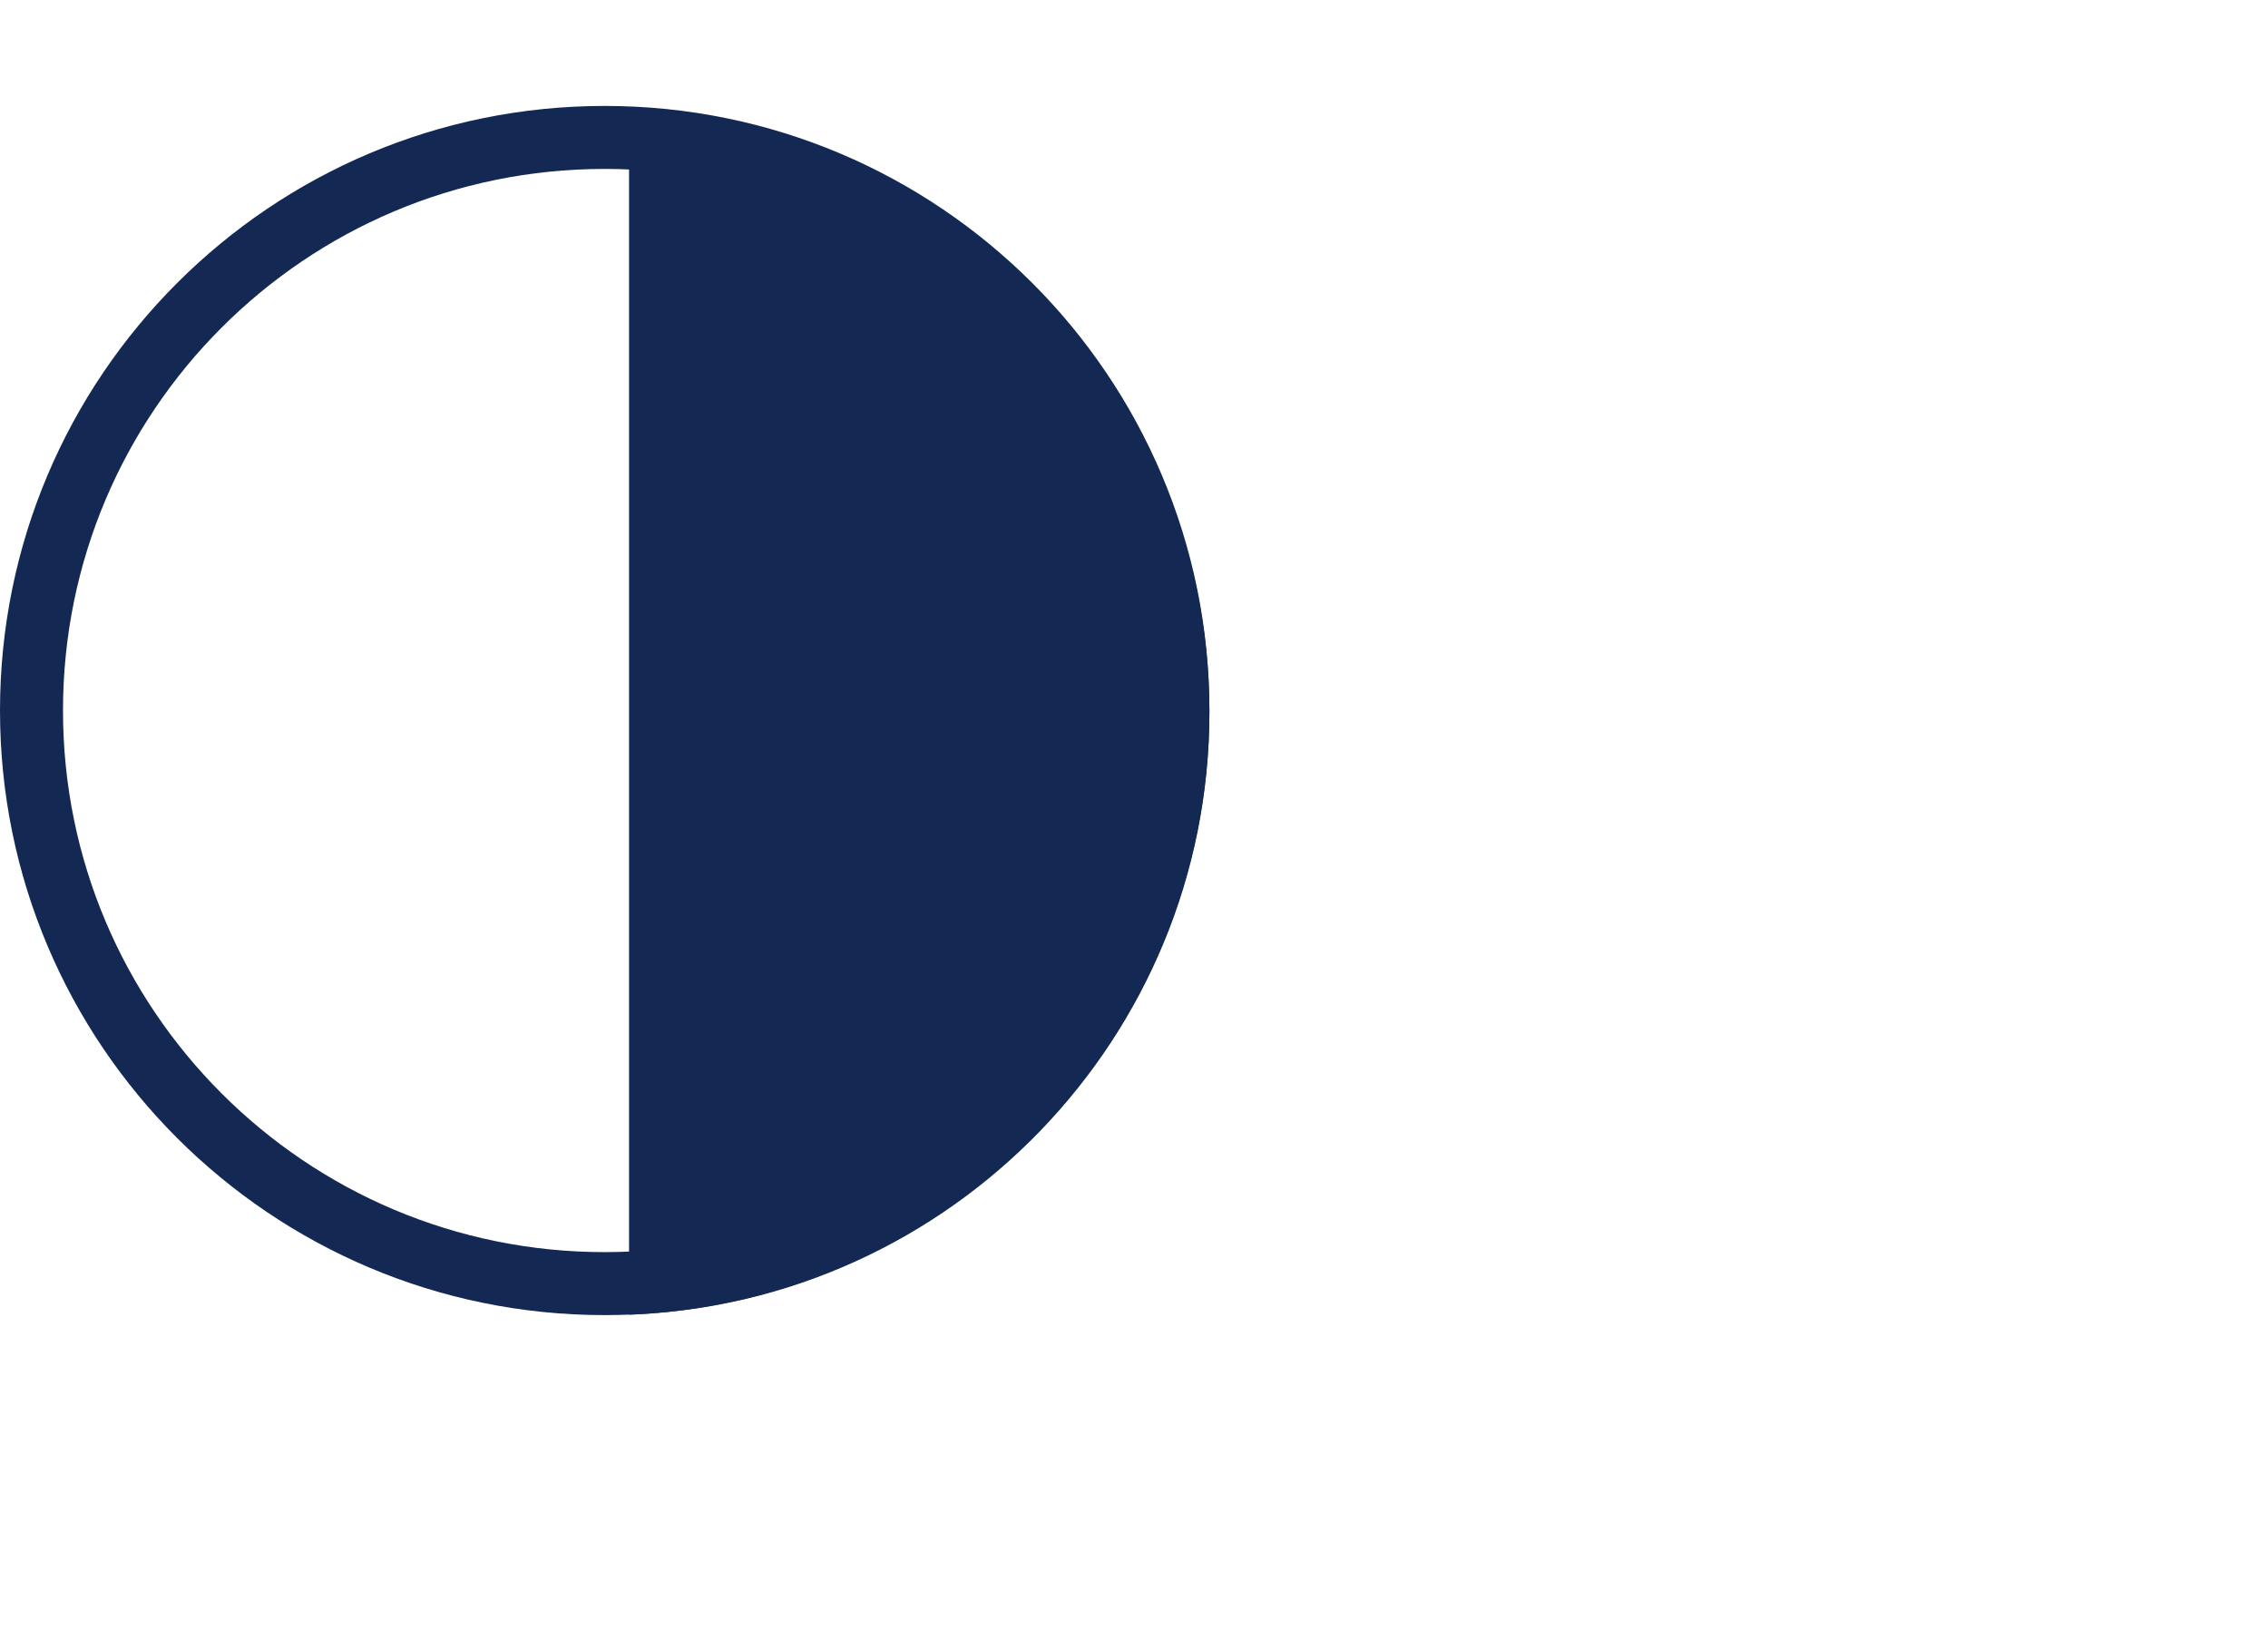
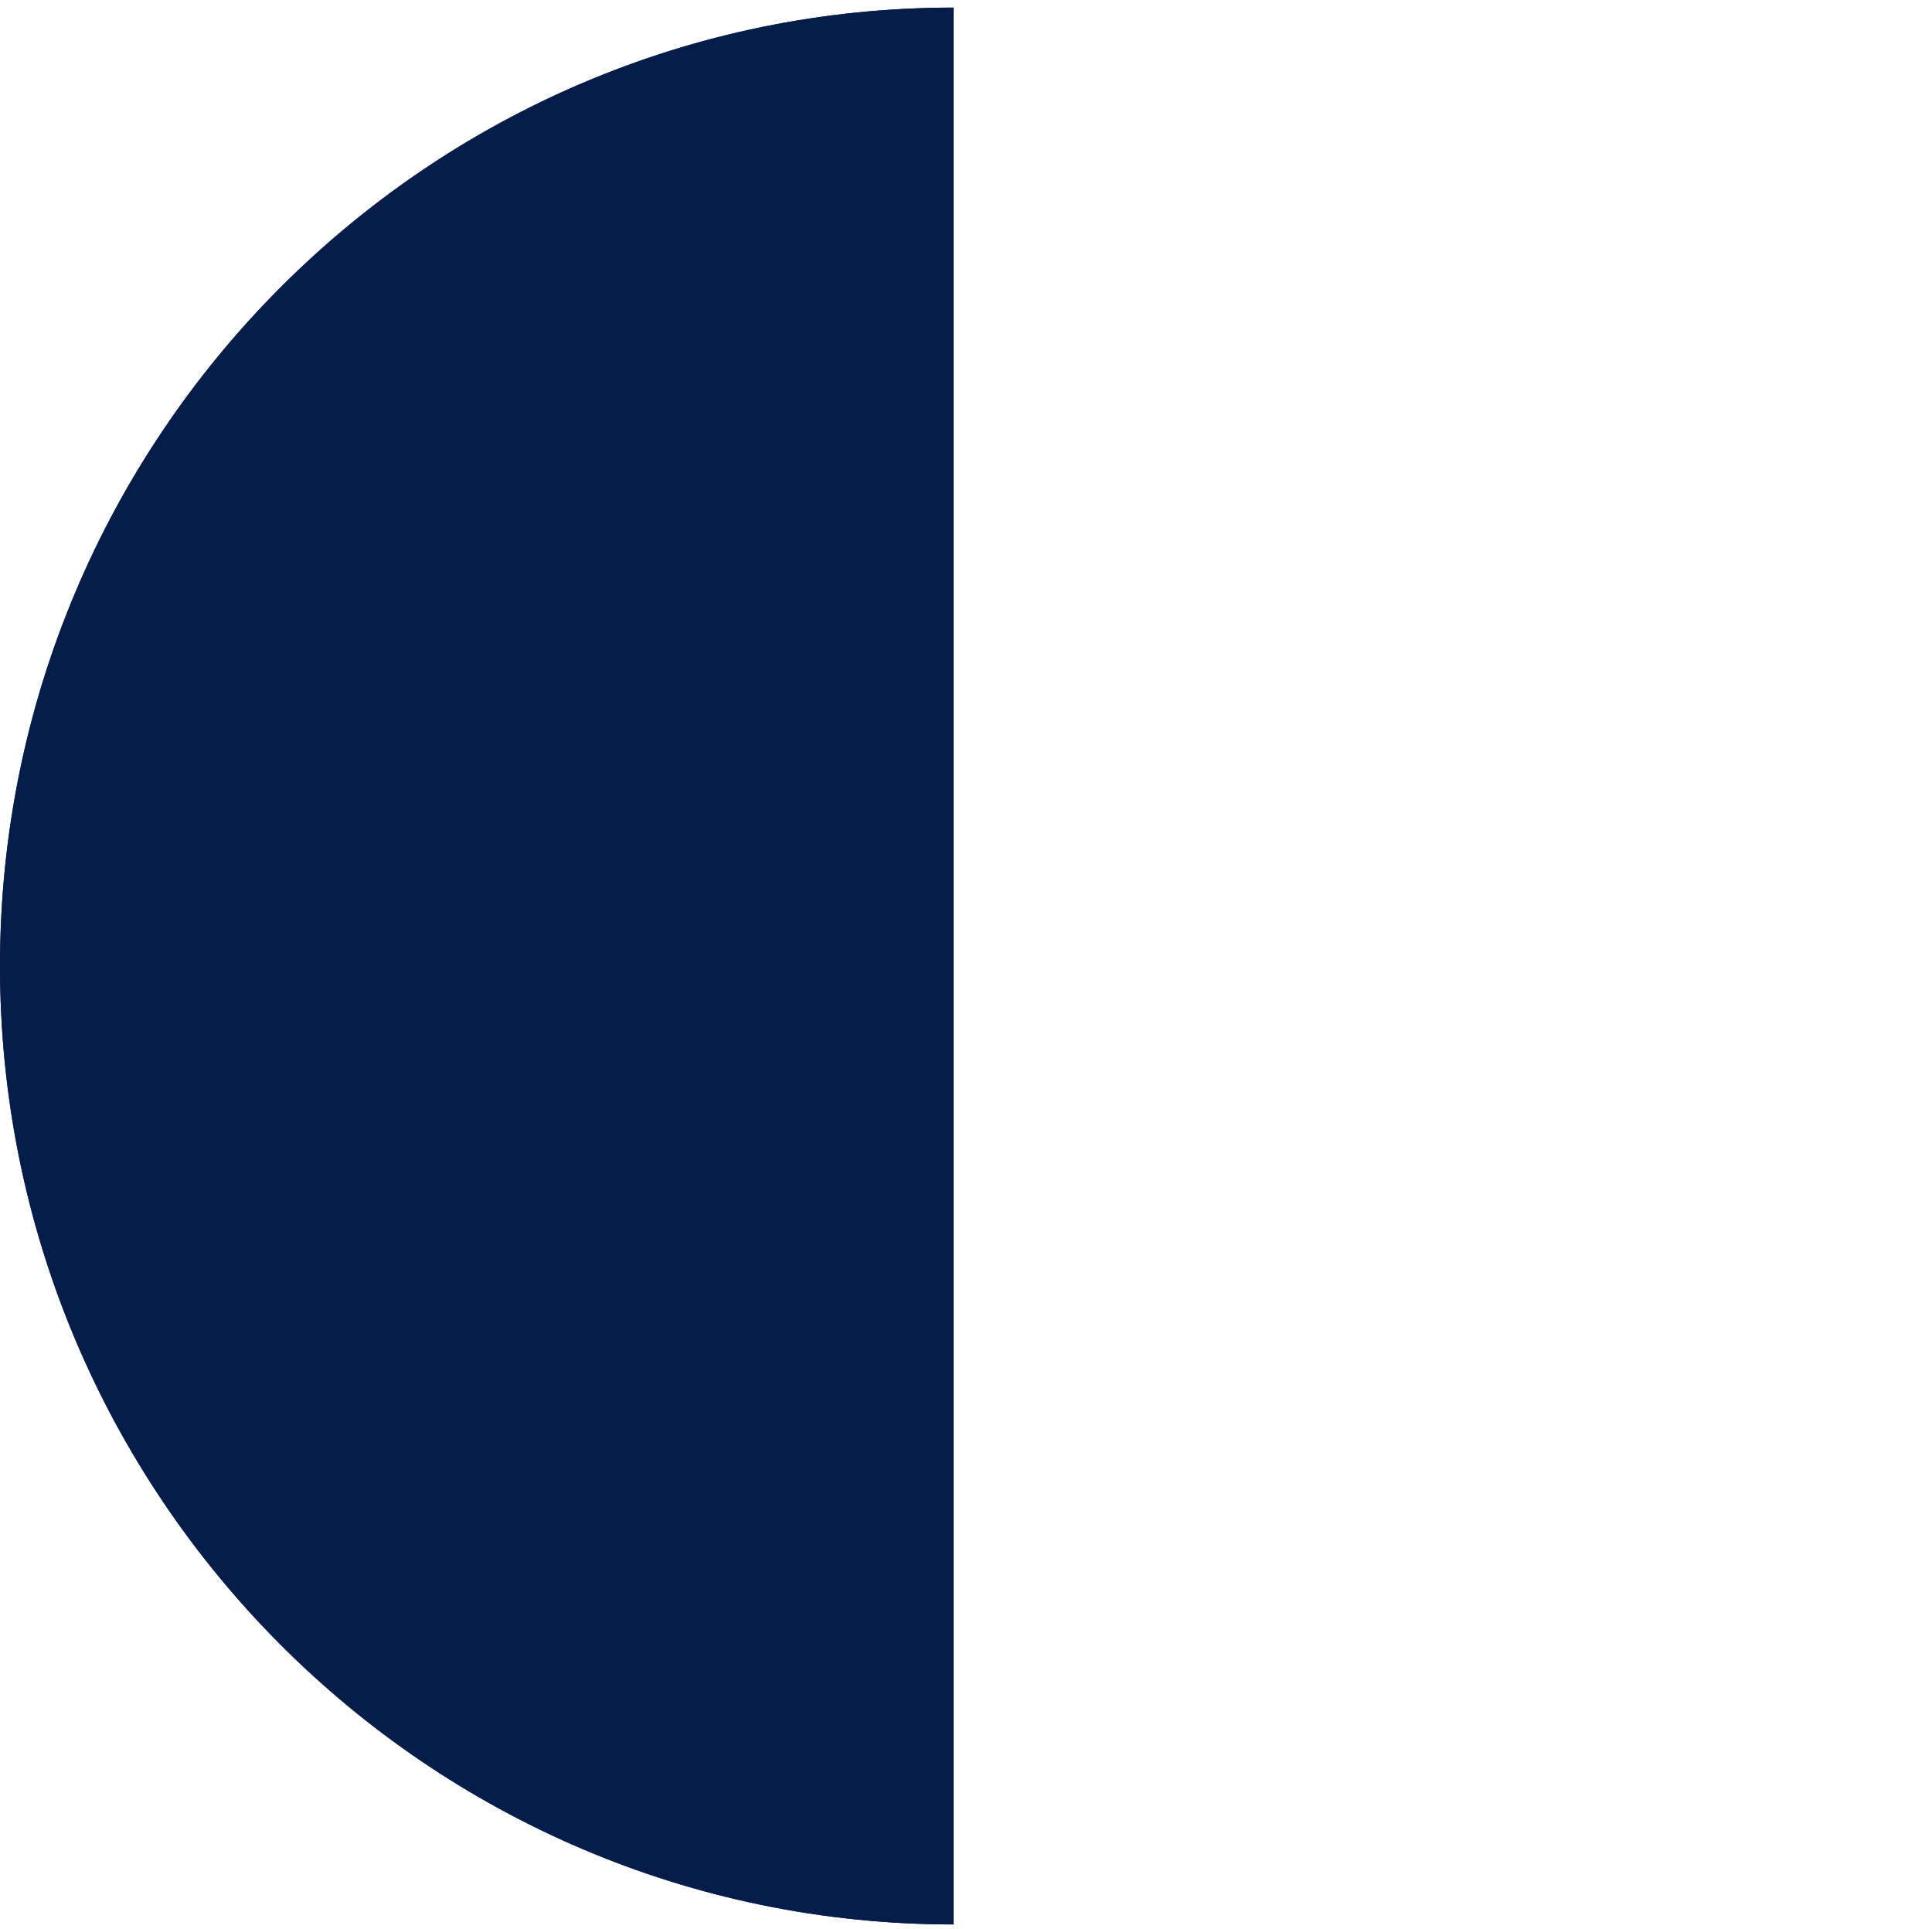
- <svg xmlns="http://www.w3.org/2000/svg" width="2376" height="1717" id="screenshot-5d0b865d-a2cc-8055-8008-310d5360f918" viewBox="0 -111 2376 1717" fill="none" version="1.1">
+ <svg xmlns="http://www.w3.org/2000/svg" width="1017" height="1015" id="screenshot-5d0b865d-a2cc-8055-8008-310d5360f918" viewBox="0 0 1017 1015" fill="none" version="1.1">
  <g id="shape-5d0b865d-a2cc-8055-8008-310d5360f918" rx="0" ry="0">
-     <g id="shape-5d0b865d-a2cc-8055-8008-310ca58a91ba">
-       <g class="fills" id="fills-5d0b865d-a2cc-8055-8008-310ca58a91ba">
-         <ellipse cx="633.5" cy="633.5" rx="633.5" ry="633.5" transform="matrix(1, 0, 0, 1, 0, 0)" style="fill: rgb(255, 255, 255); fill-opacity: 1;" />
+     <g id="shape-e4e068c3-062b-80f7-8008-322d218bfa0d">
+       <g class="fills" id="fills-e4e068c3-062b-80f7-8008-322d218bfa0d">
+         <path d="M501.996,4C779.055,4,1003.992,230.055,1003.992,508.491C1003.992,786.927,779.055,1012.982,501.996,1012.982C224.937,1012.982,0,786.927,0,508.491C0,230.055,224.937,4,501.996,4" style="fill: rgb(7, 29, 73); fill-opacity: 1;" />
      </g>
-       <g id="strokes-a7e8c7be-9605-8002-8008-310d916b8728-5d0b865d-a2cc-8055-8008-310ca58a91ba" class="strokes">
-         <g class="inner-stroke-shape" transform="matrix(1, 0, 0, 1, 0, 0)">
+       <g id="strokes-da5c38c0-9547-8012-8008-322fb945294e-e4e068c3-062b-80f7-8008-322d218bfa0d" class="strokes">
+         <g class="inner-stroke-shape">
          <defs>
-             <clipPath id="inner-stroke-render-2-5d0b865d-a2cc-8055-8008-310ca58a91ba-0">
-               <use href="#stroke-shape-render-2-5d0b865d-a2cc-8055-8008-310ca58a91ba-0" />
+             <clipPath id="inner-stroke-render-2-e4e068c3-062b-80f7-8008-322d218bfa0d-0">
+               <use href="#stroke-shape-render-2-e4e068c3-062b-80f7-8008-322d218bfa0d-0" />
            </clipPath>
-             <ellipse cx="633.5" cy="633.5" rx="633.5" ry="633.5" id="stroke-shape-render-2-5d0b865d-a2cc-8055-8008-310ca58a91ba-0" style="fill: none; stroke-width: 132; stroke: rgb(19, 41, 84); stroke-opacity: 1;" />
+             <path d="M501.996,4C779.055,4,1003.992,230.055,1003.992,508.491C1003.992,786.927,779.055,1012.982,501.996,1012.982C224.937,1012.982,0,786.927,0,508.491C0,230.055,224.937,4,501.996,4" id="stroke-shape-render-2-e4e068c3-062b-80f7-8008-322d218bfa0d-0" style="fill: none; stroke-width: 140; stroke: rgb(7, 29, 73); stroke-opacity: 1;" />
          </defs>
-           <use href="#stroke-shape-render-2-5d0b865d-a2cc-8055-8008-310ca58a91ba-0" clip-path="url('#inner-stroke-render-2-5d0b865d-a2cc-8055-8008-310ca58a91ba-0')" />
+           <use href="#stroke-shape-render-2-e4e068c3-062b-80f7-8008-322d218bfa0d-0" clip-path="url('#inner-stroke-render-2-e4e068c3-062b-80f7-8008-322d218bfa0d-0')" />
        </g>
      </g>
    </g>
-     <g id="shape-5d0b865d-a2cc-8055-8008-310c8d325eec">
-       <g class="fills" id="fills-5d0b865d-a2cc-8055-8008-310c8d325eec">
-         <path d="M659,4.43C996.665,16.808,1267,294.833,1267,635.5C1267,976.167,996.665,1254.192,659,1266.57L659,4.43" style="fill: rgb(19, 41, 84); fill-opacity: 1;" />
+     <g id="shape-e4e068c3-062b-80f7-8008-322d39acaed6">
+       <g class="fills" id="fills-e4e068c3-062b-80f7-8008-322d39acaed6">
+         <path d="M502,0C786.236,0,1017,227.403,1017,507.5C1017,787.597,786.236,1015,502,1015C502,826.858,502,329.519,502,0" style="fill: rgb(255, 255, 255); fill-opacity: 1;" />
+       </g>
+       <g id="strokes-da5c38c0-9547-8012-8008-322fb94629fa-e4e068c3-062b-80f7-8008-322d39acaed6" class="strokes">
+         <g class="inner-stroke-shape">
+           <defs>
+             <clipPath id="inner-stroke-render-3-e4e068c3-062b-80f7-8008-322d39acaed6-0">
+               <use href="#stroke-shape-render-3-e4e068c3-062b-80f7-8008-322d39acaed6-0" />
+             </clipPath>
+             <path d="M502,0C786.236,0,1017,227.403,1017,507.5C1017,787.597,786.236,1015,502,1015C502,826.858,502,329.519,502,0" id="stroke-shape-render-3-e4e068c3-062b-80f7-8008-322d39acaed6-0" style="fill: none; stroke-width: 140; stroke: rgb(255, 255, 255); stroke-opacity: 1;" />
+           </defs>
+           <use href="#stroke-shape-render-3-e4e068c3-062b-80f7-8008-322d39acaed6-0" clip-path="url('#inner-stroke-render-3-e4e068c3-062b-80f7-8008-322d39acaed6-0')" />
+         </g>
      </g>
    </g>
  </g>
</svg>
